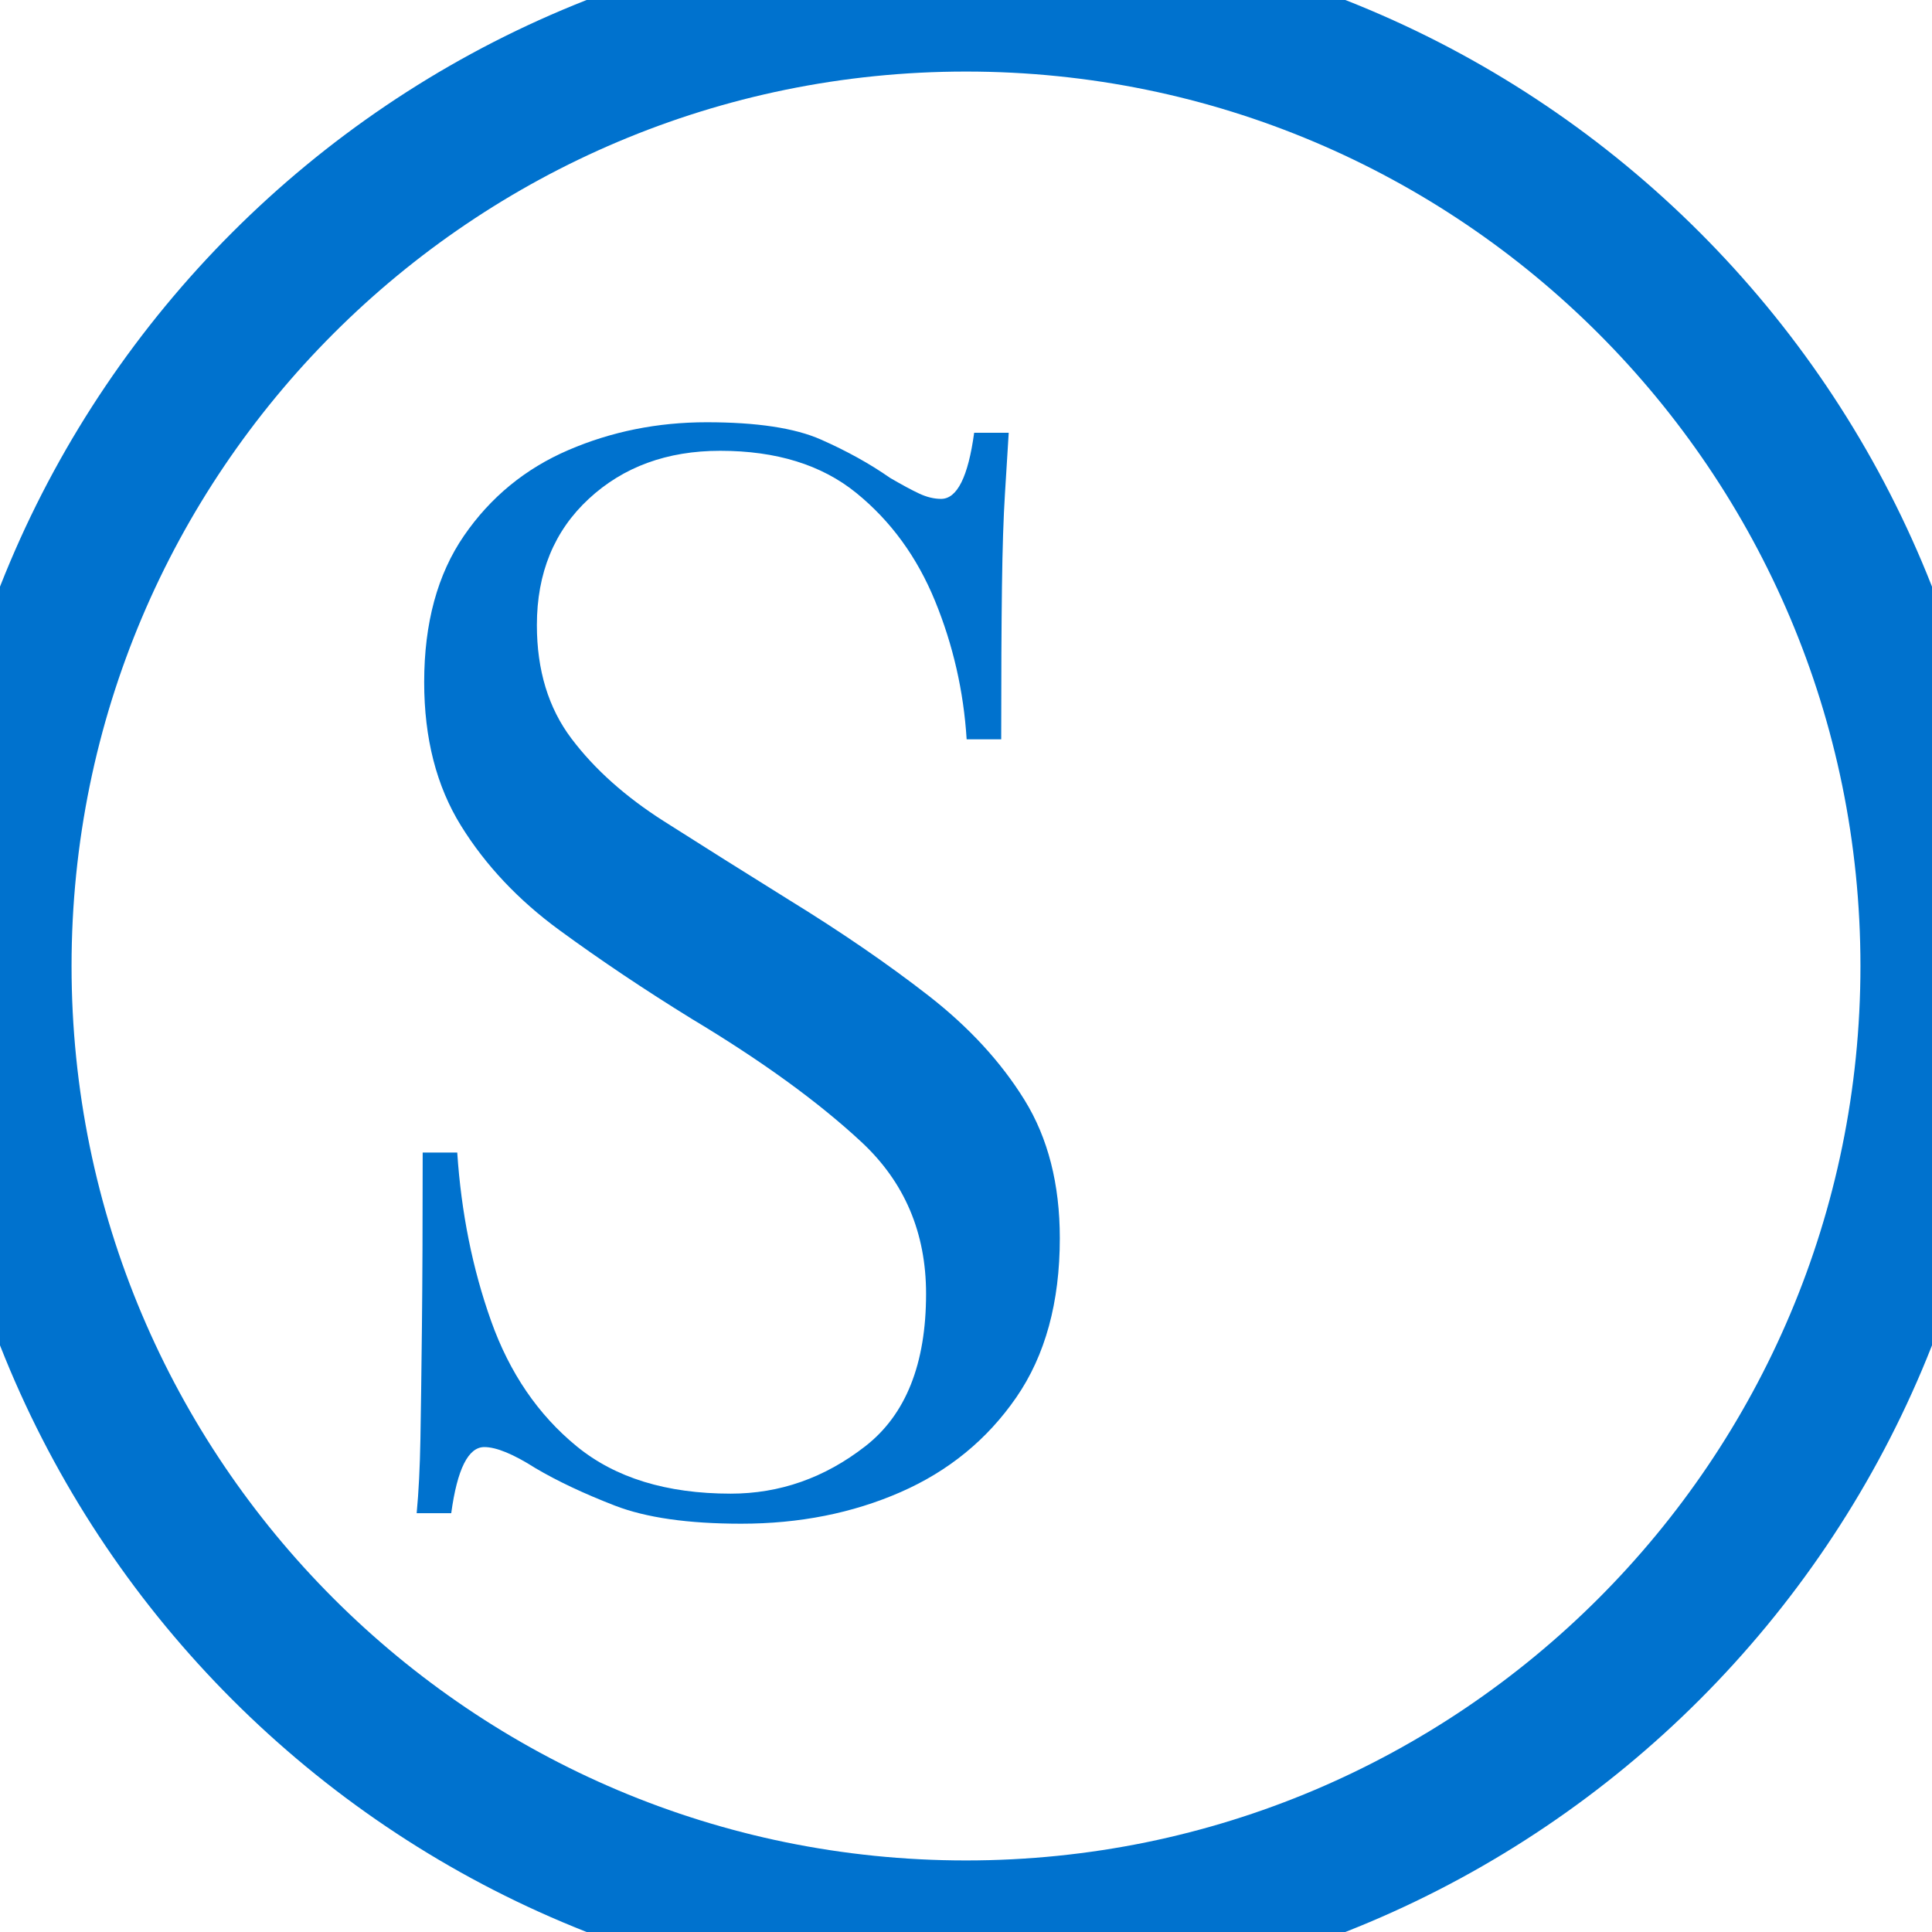
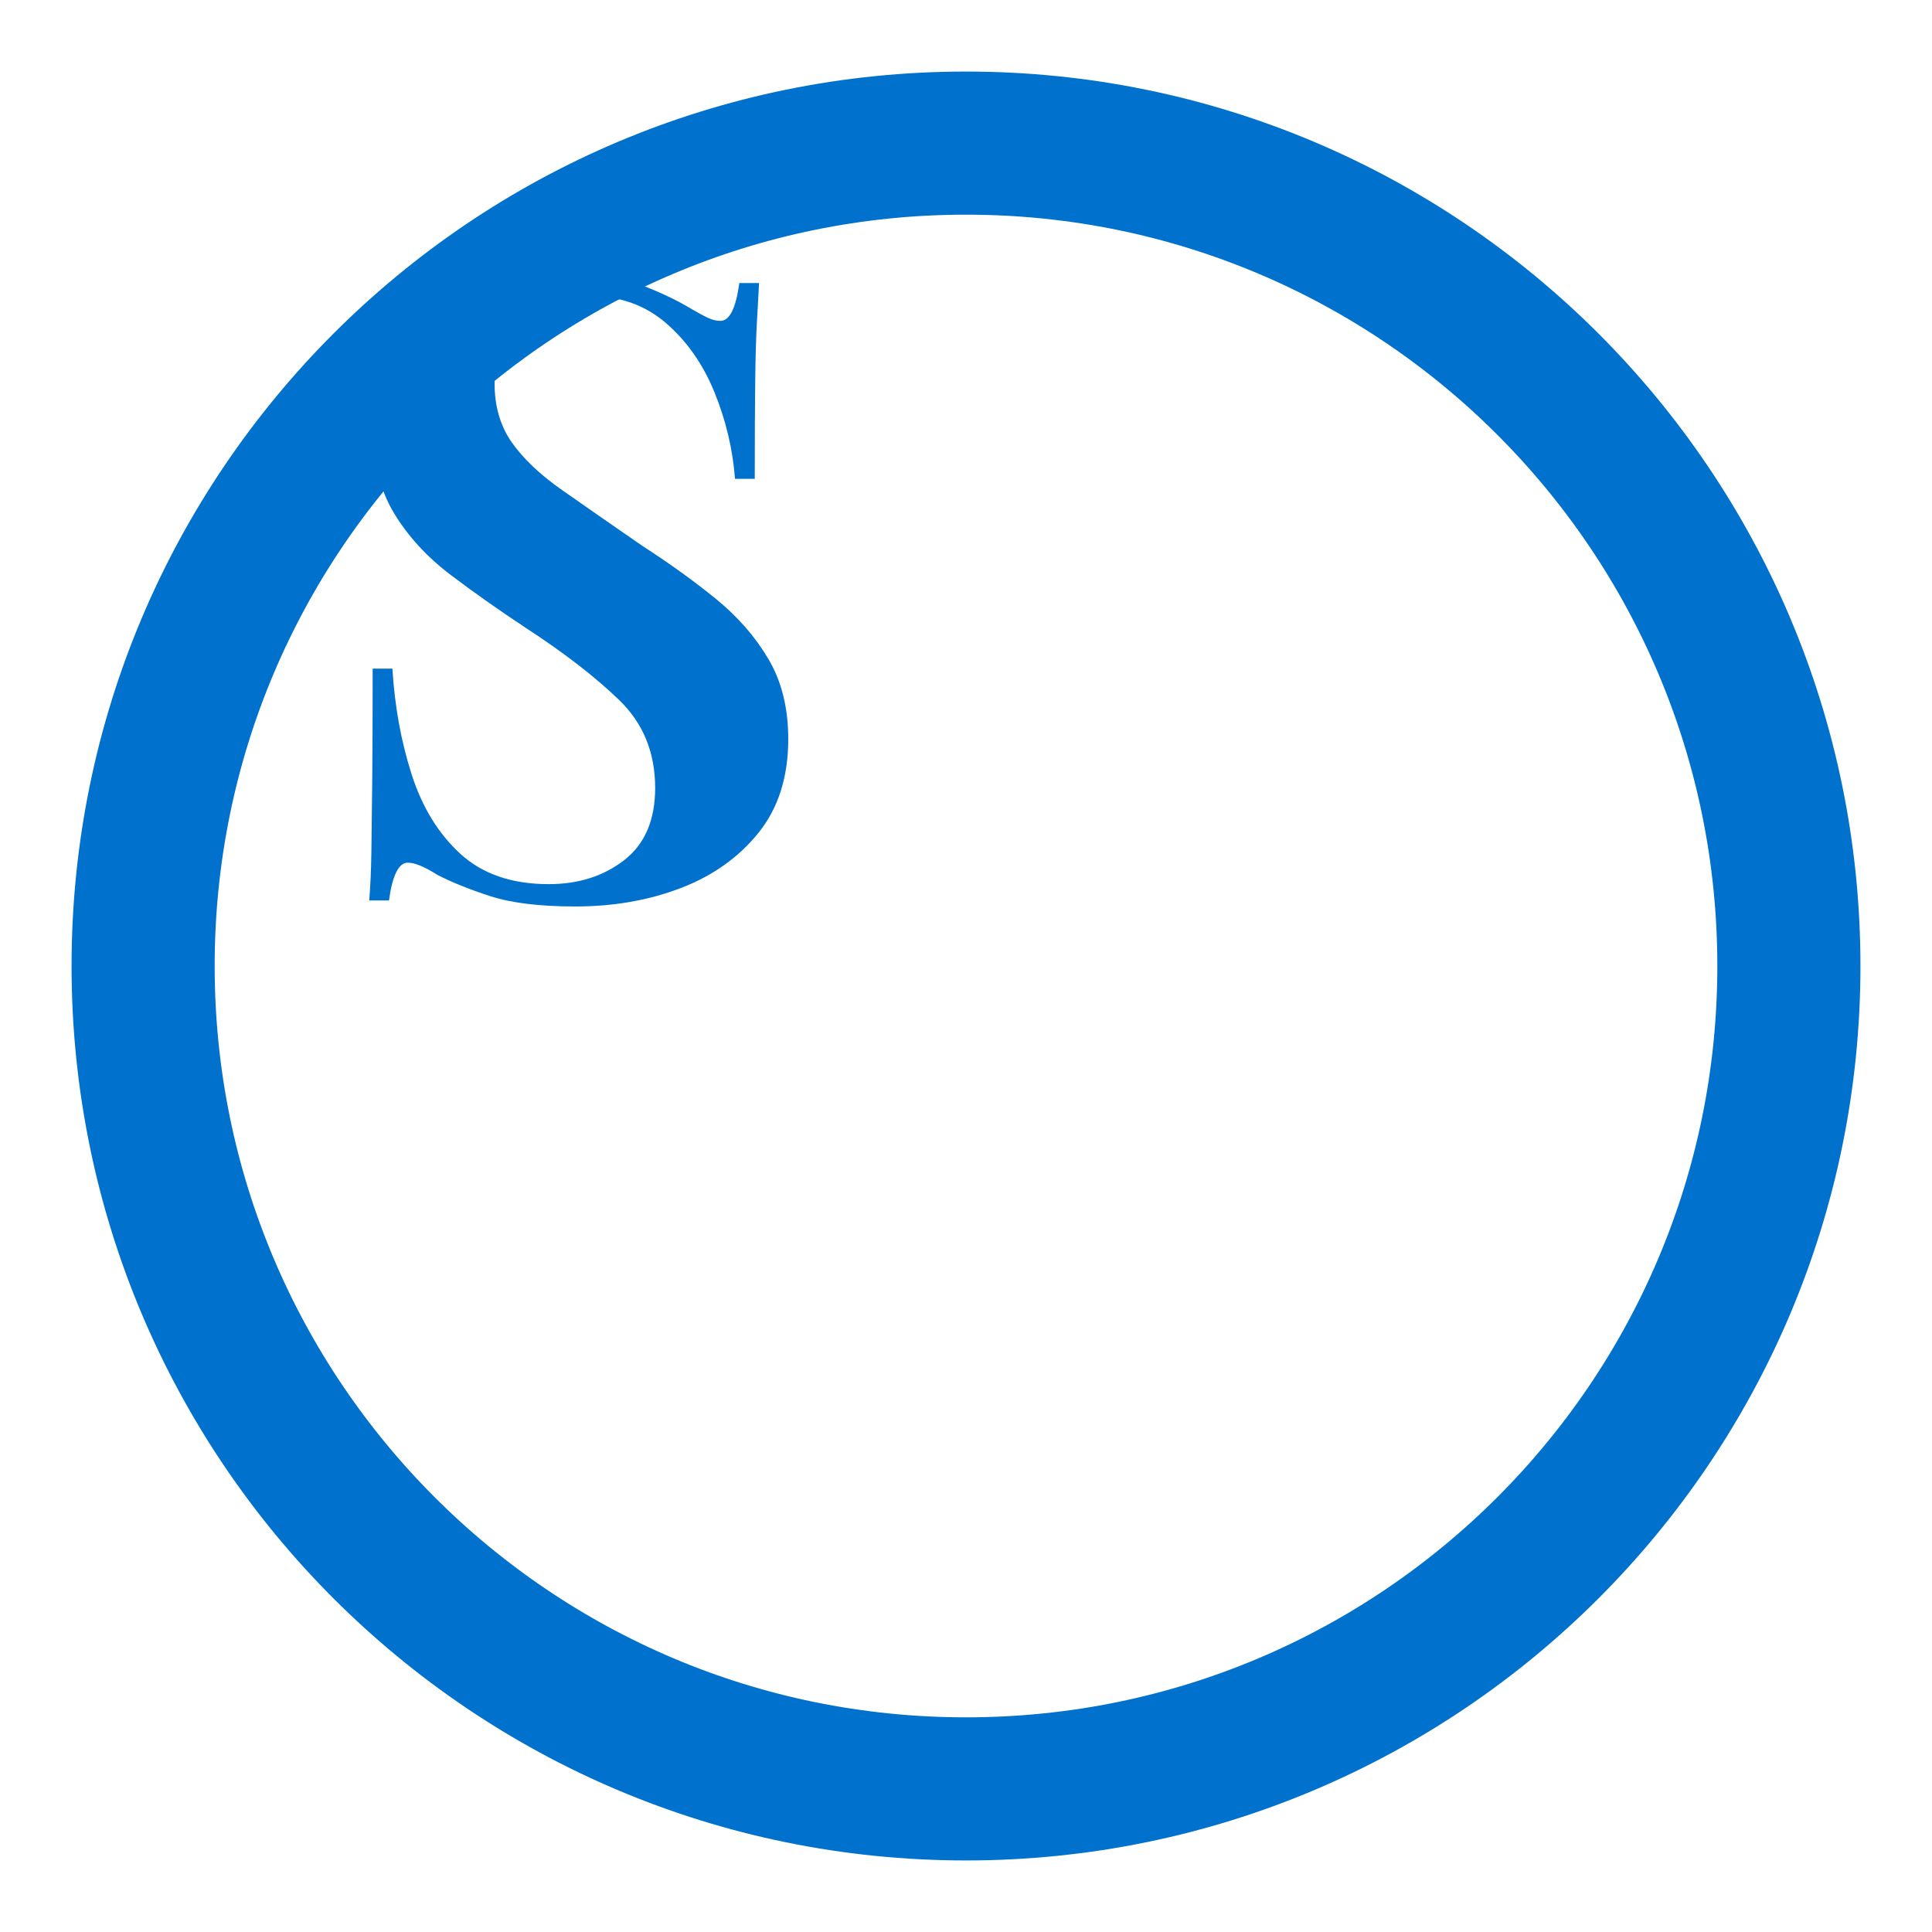
<svg xmlns="http://www.w3.org/2000/svg" width="54px" height="54px" viewBox="0 0 54 54" version="1.1">
  <g id="Page-1" stroke="none" stroke-width="1" fill="none" fill-rule="evenodd">
    <g id="logo-mobile">
-       <circle id="Circle-6" cx="27" cy="27" r="27" stroke="#0072CE" stroke-width="4" fill-rule="nonzero" />
-       <path id="S" fill="#0072CE" fill-rule="nonzero" d="M20.718,42.588 C22.342,42.588 23.826,42.294 25.17,41.706 C26.514,41.118 27.592,40.236 28.404,39.06 C29.216,37.884 29.622,36.4 29.622,34.608 C29.622,33.096 29.293,31.808 28.635,30.744 C27.977,29.68 27.081,28.707 25.947,27.825 C24.813,26.943 23.518,26.054 22.062,25.158 C20.802,24.374 19.633,23.639 18.555,22.953 C17.477,22.267 16.616,21.497 15.972,20.643 C15.328,19.789 15.006,18.732 15.006,17.472 C15.006,16.016 15.489,14.84 16.455,13.944 C17.421,13.048 18.646,12.6 20.13,12.6 C21.698,12.6 22.965,12.992 23.931,13.776 C24.897,14.56 25.632,15.568 26.136,16.8 C26.64,18.032 26.934,19.32 27.018,20.664 L27.018,20.664 L27.984,20.664 C27.984,18.9 27.991,17.479 28.005,16.401 C28.019,15.323 28.047,14.455 28.089,13.797 C28.131,13.139 28.166,12.572 28.194,12.096 L28.194,12.096 L27.228,12.096 C27.06,13.328 26.752,13.944 26.304,13.944 C26.108,13.944 25.905,13.895 25.695,13.797 C25.485,13.699 25.212,13.552 24.876,13.356 C24.316,12.964 23.672,12.607 22.944,12.285 C22.216,11.963 21.152,11.802 19.752,11.802 C18.38,11.802 17.092,12.061 15.888,12.579 C14.684,13.097 13.711,13.895 12.969,14.973 C12.227,16.051 11.856,17.416 11.856,19.068 C11.856,20.636 12.199,21.973 12.885,23.079 C13.571,24.185 14.488,25.158 15.636,25.998 C16.784,26.838 18.016,27.664 19.332,28.476 C21.292,29.652 22.874,30.8 24.078,31.92 C25.282,33.04 25.884,34.454 25.884,36.162 C25.884,38.122 25.317,39.543 24.183,40.425 C23.049,41.307 21.796,41.748 20.424,41.748 C18.632,41.748 17.197,41.307 16.119,40.425 C15.041,39.543 14.243,38.374 13.725,36.918 C13.207,35.462 12.892,33.894 12.78,32.214 L12.78,32.214 L11.814,32.214 C11.814,34.174 11.807,35.798 11.793,37.086 C11.779,38.374 11.765,39.417 11.751,40.215 C11.737,41.013 11.702,41.706 11.646,42.294 L11.646,42.294 L12.612,42.294 C12.78,41.062 13.088,40.446 13.536,40.446 C13.872,40.446 14.348,40.642 14.964,41.034 C15.58,41.398 16.322,41.748 17.19,42.084 C18.058,42.42 19.234,42.588 20.718,42.588 Z" />
+       <circle id="Circle-6" cx="27" cy="27" r="23" stroke="#0072CE" stroke-width="4" fill-rule="nonzero" />
+       <path d="M16.08,25.336 C17.152,25.336 18.136,25.164 19.032,24.82 C19.928,24.476 20.652,23.96 21.204,23.272 C21.756,22.584 22.032,21.712 22.032,20.656 C22.032,19.792 21.848,19.048 21.48,18.424 C21.112,17.8 20.624,17.24 20.016,16.744 C19.408,16.248 18.72,15.752 17.952,15.256 C17.072,14.648 16.324,14.128 15.708,13.696 C15.092,13.264 14.624,12.82 14.304,12.364 C13.984,11.908 13.824,11.36 13.824,10.72 C13.824,9.952 14.072,9.352 14.568,8.92 C15.064,8.488 15.696,8.272 16.464,8.272 C17.312,8.272 18.028,8.524 18.612,9.028 C19.196,9.532 19.648,10.176 19.968,10.96 C20.288,11.744 20.48,12.552 20.544,13.384 L20.544,13.384 L21.096,13.384 C21.096,12.264 21.1,11.36 21.108,10.672 C21.116,9.984 21.132,9.428 21.156,9.004 L21.17,8.757 C21.188,8.437 21.203,8.155 21.216,7.912 L21.216,7.912 L20.664,7.912 C20.568,8.616 20.392,8.968 20.136,8.968 C20.024,8.968 19.908,8.94 19.788,8.884 C19.668,8.828 19.512,8.744 19.32,8.632 C18.952,8.408 18.512,8.196 18,7.996 C17.488,7.796 16.76,7.696 15.816,7.696 C14.888,7.696 14.012,7.852 13.188,8.164 C12.364,8.476 11.7,8.956 11.196,9.604 C10.692,10.252 10.44,11.08 10.44,12.088 C10.44,12.968 10.636,13.728 11.028,14.368 C11.42,15.008 11.944,15.576 12.6,16.072 C13.256,16.568 13.96,17.064 14.712,17.56 C15.768,18.248 16.632,18.916 17.304,19.564 C17.976,20.212 18.312,21.032 18.312,22.024 C18.312,22.92 18.024,23.592 17.448,24.04 C16.872,24.488 16.168,24.712 15.336,24.712 C14.312,24.712 13.492,24.432 12.876,23.872 C12.26,23.312 11.804,22.572 11.508,21.652 C11.212,20.732 11.032,19.744 10.968,18.688 L10.968,18.688 L10.416,18.688 C10.416,19.952 10.412,20.996 10.404,21.82 C10.396,22.644 10.388,23.312 10.38,23.824 C10.372,24.336 10.352,24.784 10.32,25.168 L10.32,25.168 L10.872,25.168 C10.968,24.464 11.144,24.112 11.4,24.112 C11.592,24.112 11.864,24.224 12.216,24.448 C12.616,24.656 13.112,24.856 13.704,25.048 C14.296,25.24 15.088,25.336 16.08,25.336 Z" id="S" fill="#0072CE" fill-rule="nonzero" />
    </g>
  </g>
</svg>
